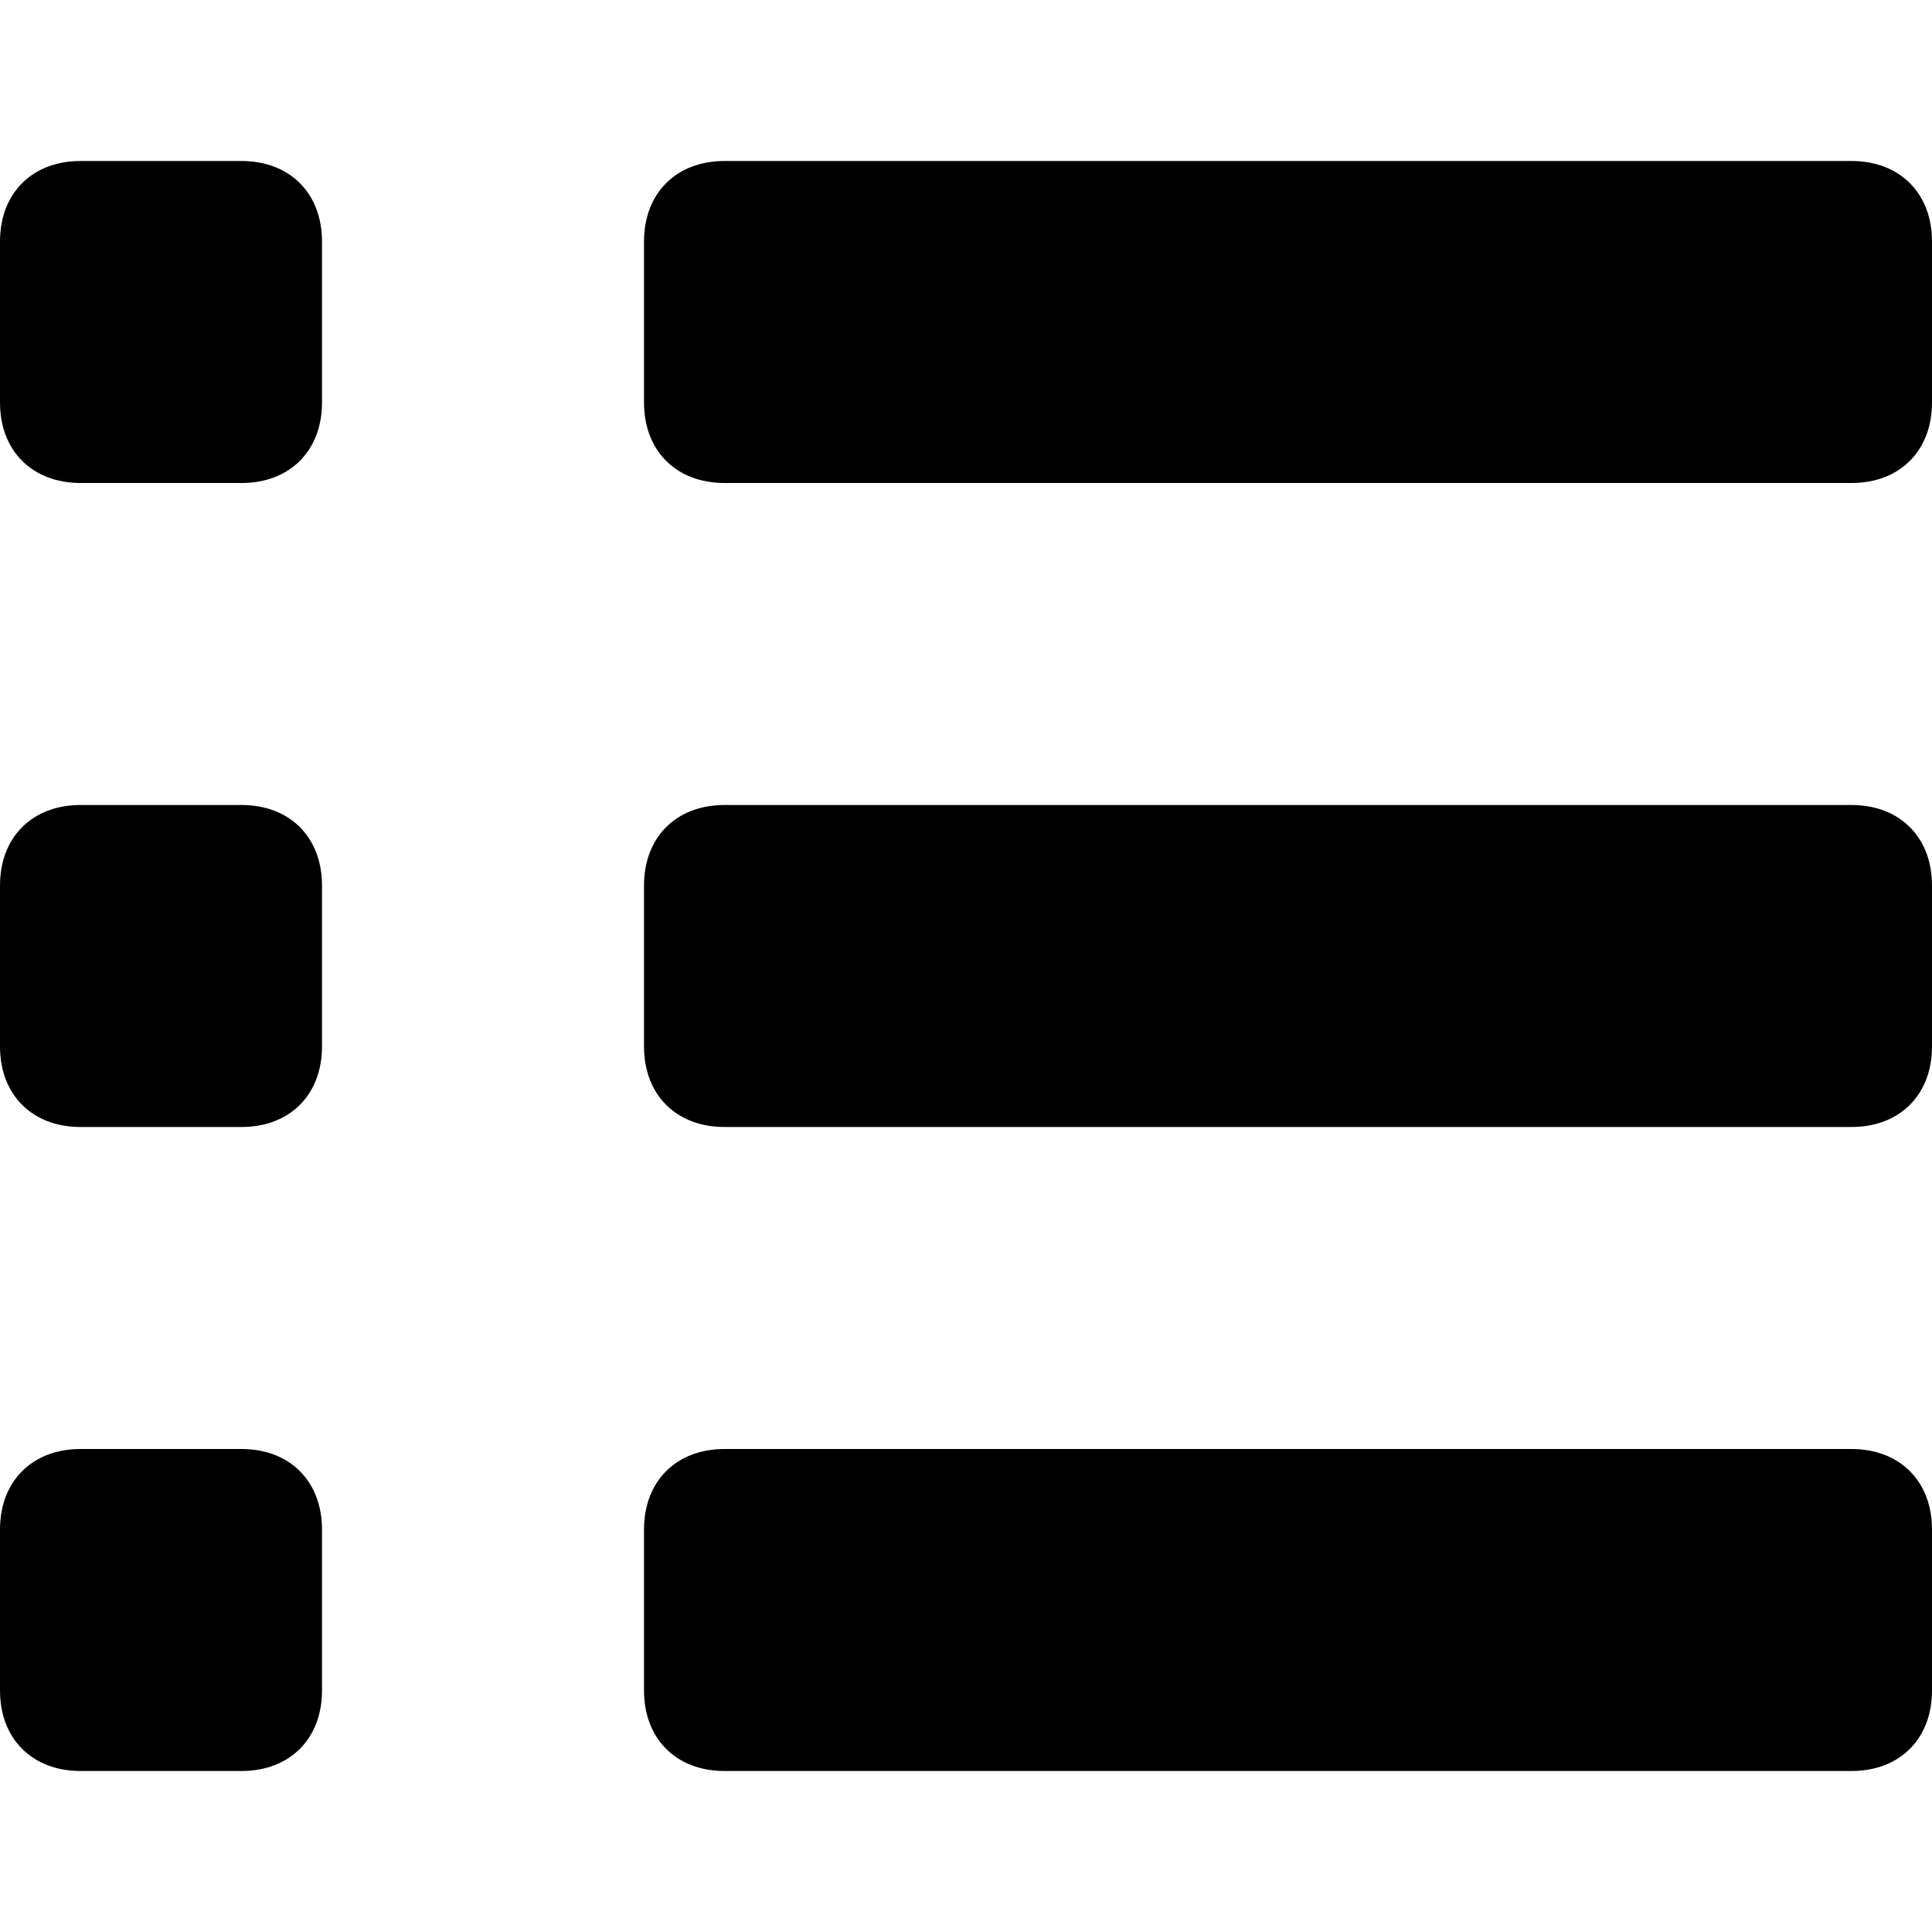
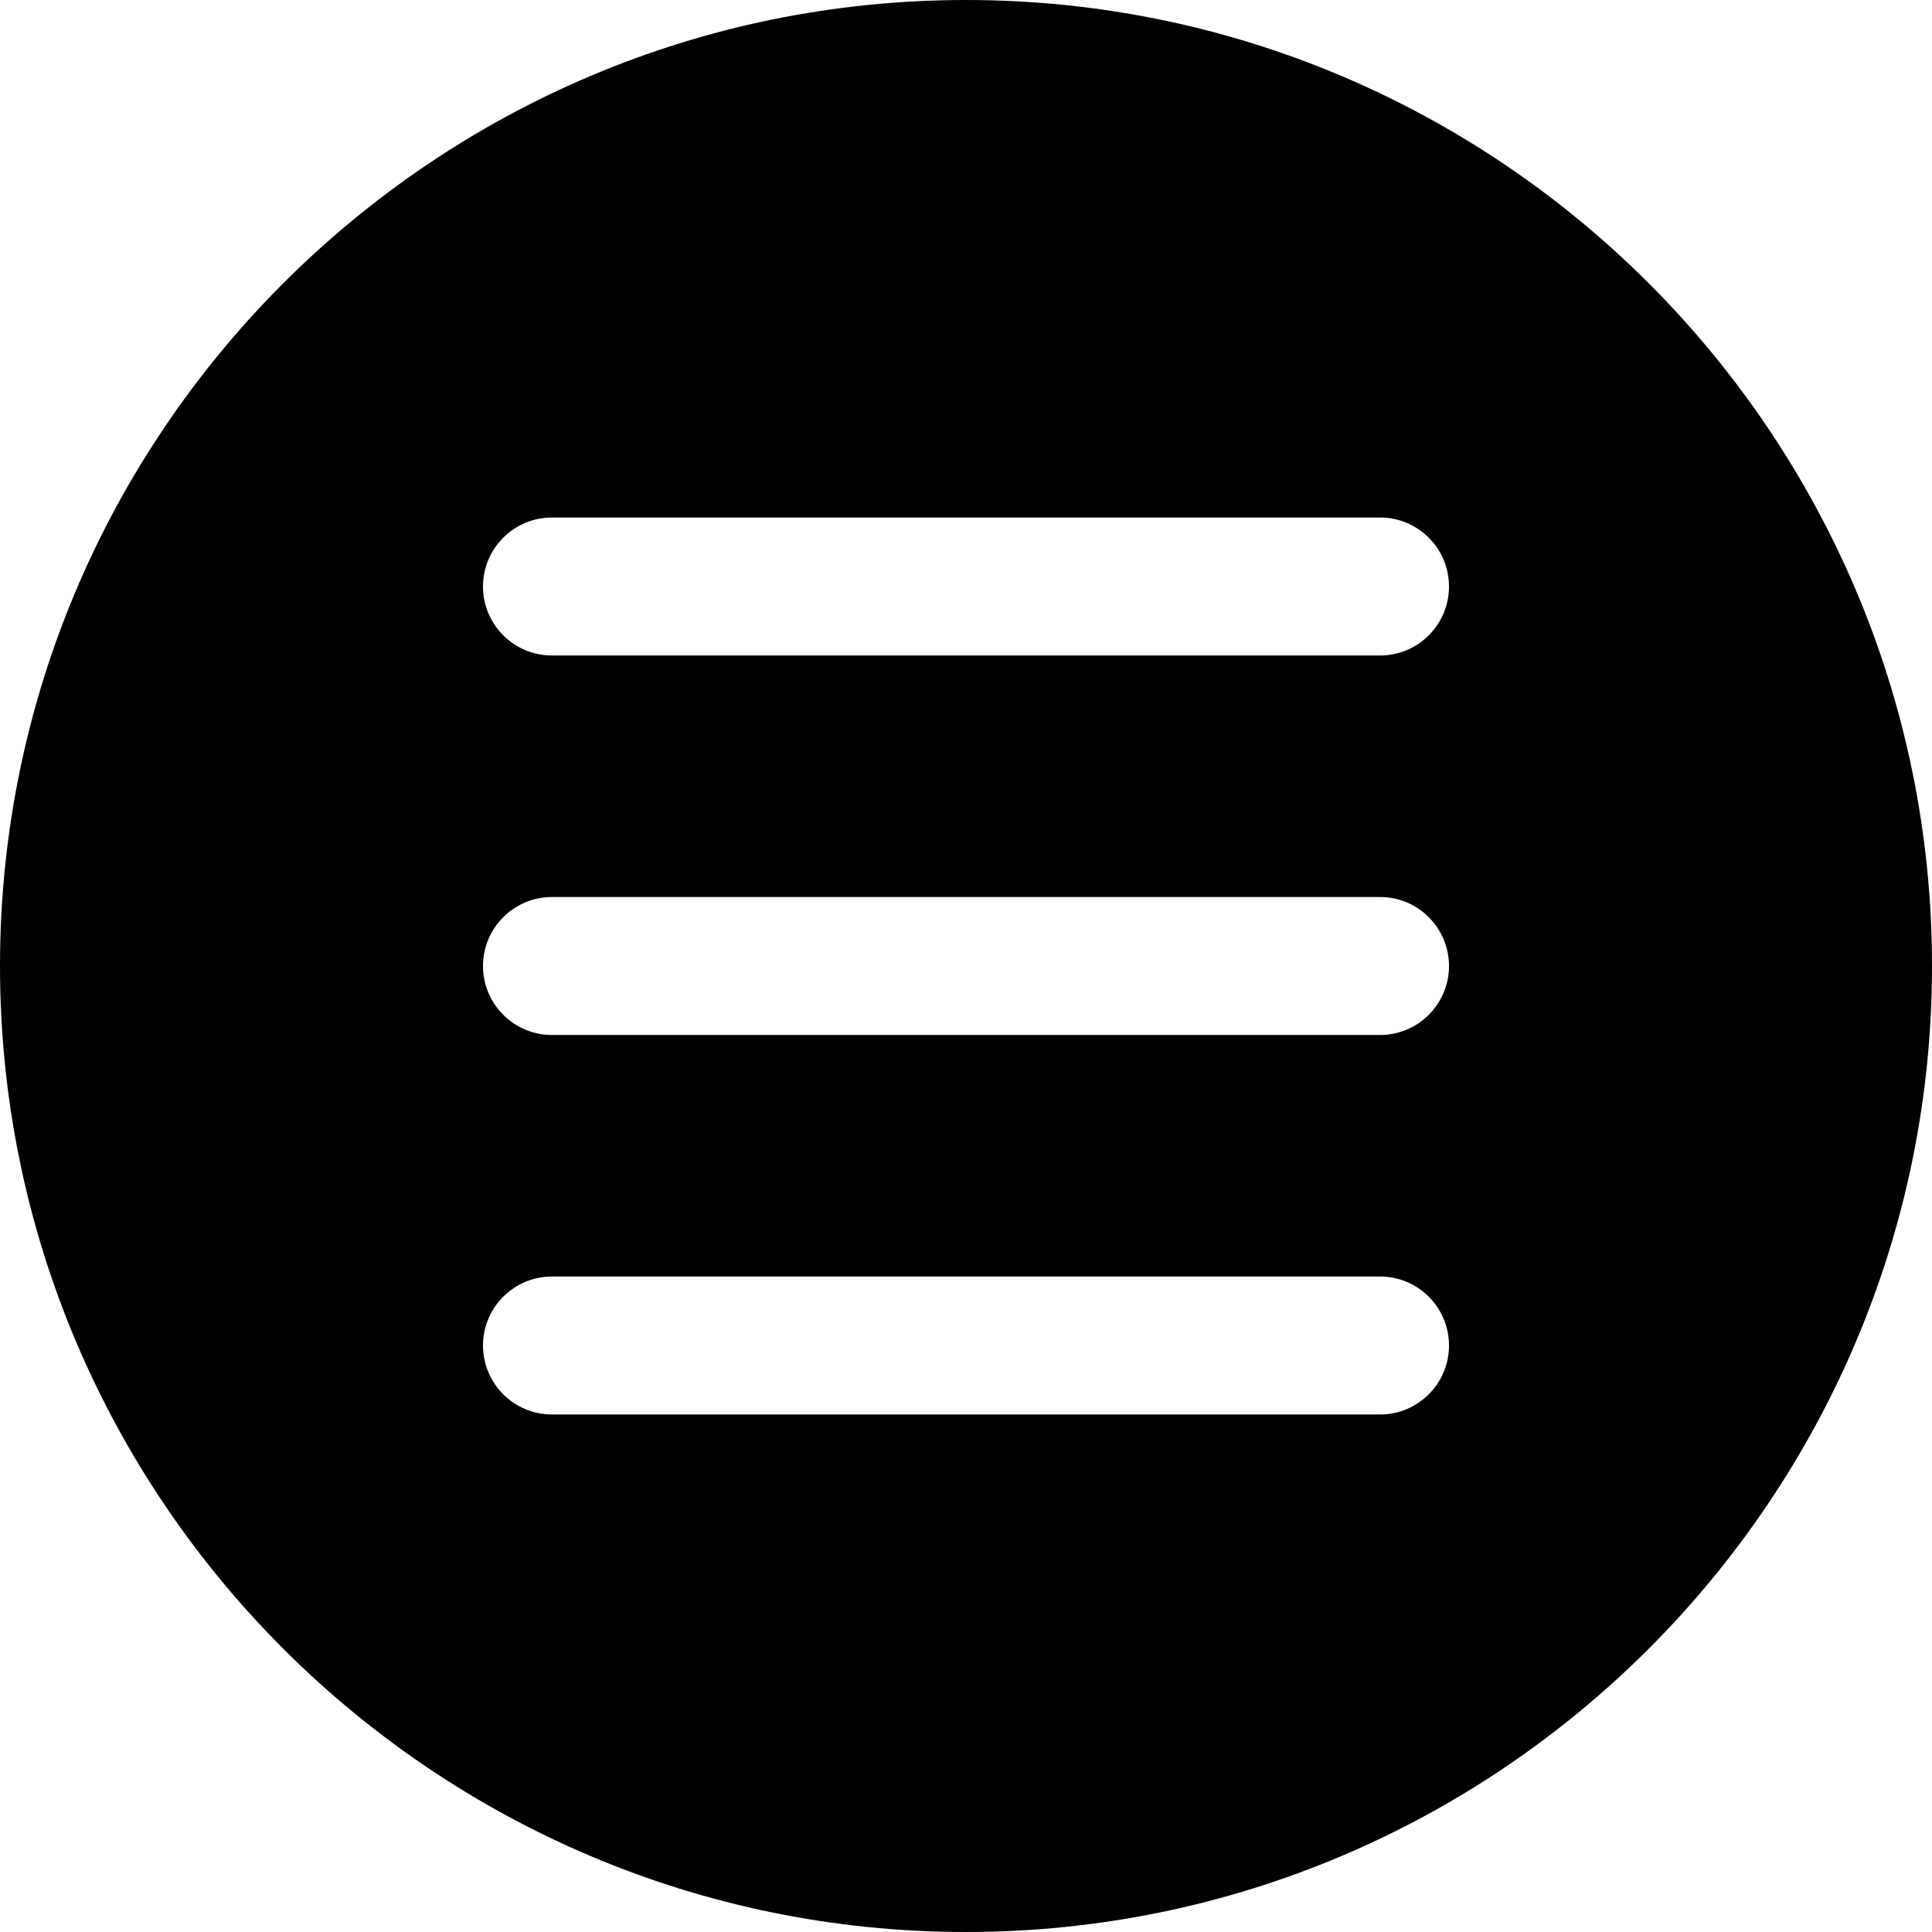
- <svg xmlns="http://www.w3.org/2000/svg" class="icon-menu" width="512px" height="512px" enable-background="new 0 0 24 24" version="1.1" viewBox="0 0 24 24" xml:space="preserve">
+ <svg xmlns="http://www.w3.org/2000/svg" version="1.1" id="Capa_1" x="0px" y="0px" viewBox="0 0 56 56" style="enable-background:new 0 0 56 56;" xml:space="preserve">
+   <path d="M28,0C12.561,0,0,12.561,0,28s12.561,28,28,28s28-12.561,28-28S43.439,0,28,0z M40,41H16c-1.104,0-2-0.896-2-2s0.896-2,2-2  h24c1.104,0,2,0.896,2,2S41.104,41,40,41z M40,30H16c-1.104,0-2-0.896-2-2s0.896-2,2-2h24c1.104,0,2,0.896,2,2S41.104,30,40,30z   M40,19H16c-1.104,0-2-0.896-2-2s0.896-2,2-2h24c1.104,0,2,0.896,2,2S41.104,19,40,19z" />
  <g>
-     <path d="M3,2H1C0.4,2,0,2.4,0,3v2c0,0.6,0.4,1,1,1h2c0.6,0,1-0.4,1-1V3C4,2.4,3.6,2,3,2z" />
-     <path d="m3 10h-2c-0.6 0-1 0.4-1 1v2c0 0.6 0.4 1 1 1h2c0.6 0 1-0.4 1-1v-2c0-0.6-0.4-1-1-1z" />
-     <path d="m3 18h-2c-0.6 0-1 0.4-1 1v2c0 0.6 0.4 1 1 1h2c0.6 0 1-0.4 1-1v-2c0-0.6-0.4-1-1-1z" />
-     <path d="M23,2H9C8.4,2,8,2.4,8,3v2c0,0.6,0.4,1,1,1h14c0.6,0,1-0.4,1-1V3C24,2.4,23.6,2,23,2z" />
-     <path d="m23 10h-14c-0.6 0-1 0.4-1 1v2c0 0.6 0.4 1 1 1h14c0.6 0 1-0.4 1-1v-2c0-0.6-0.4-1-1-1z" />
-     <path d="m23 18h-14c-0.6 0-1 0.4-1 1v2c0 0.6 0.4 1 1 1h14c0.6 0 1-0.4 1-1v-2c0-0.6-0.4-1-1-1z" />
-   </g>
+ </g>
+   <g>
+ </g>
+   <g>
+ </g>
+   <g>
+ </g>
+   <g>
+ </g>
+   <g>
+ </g>
+   <g>
+ </g>
+   <g>
+ </g>
+   <g>
+ </g>
+   <g>
+ </g>
+   <g>
+ </g>
+   <g>
+ </g>
+   <g>
+ </g>
+   <g>
+ </g>
+   <g>
+ </g>
</svg>
